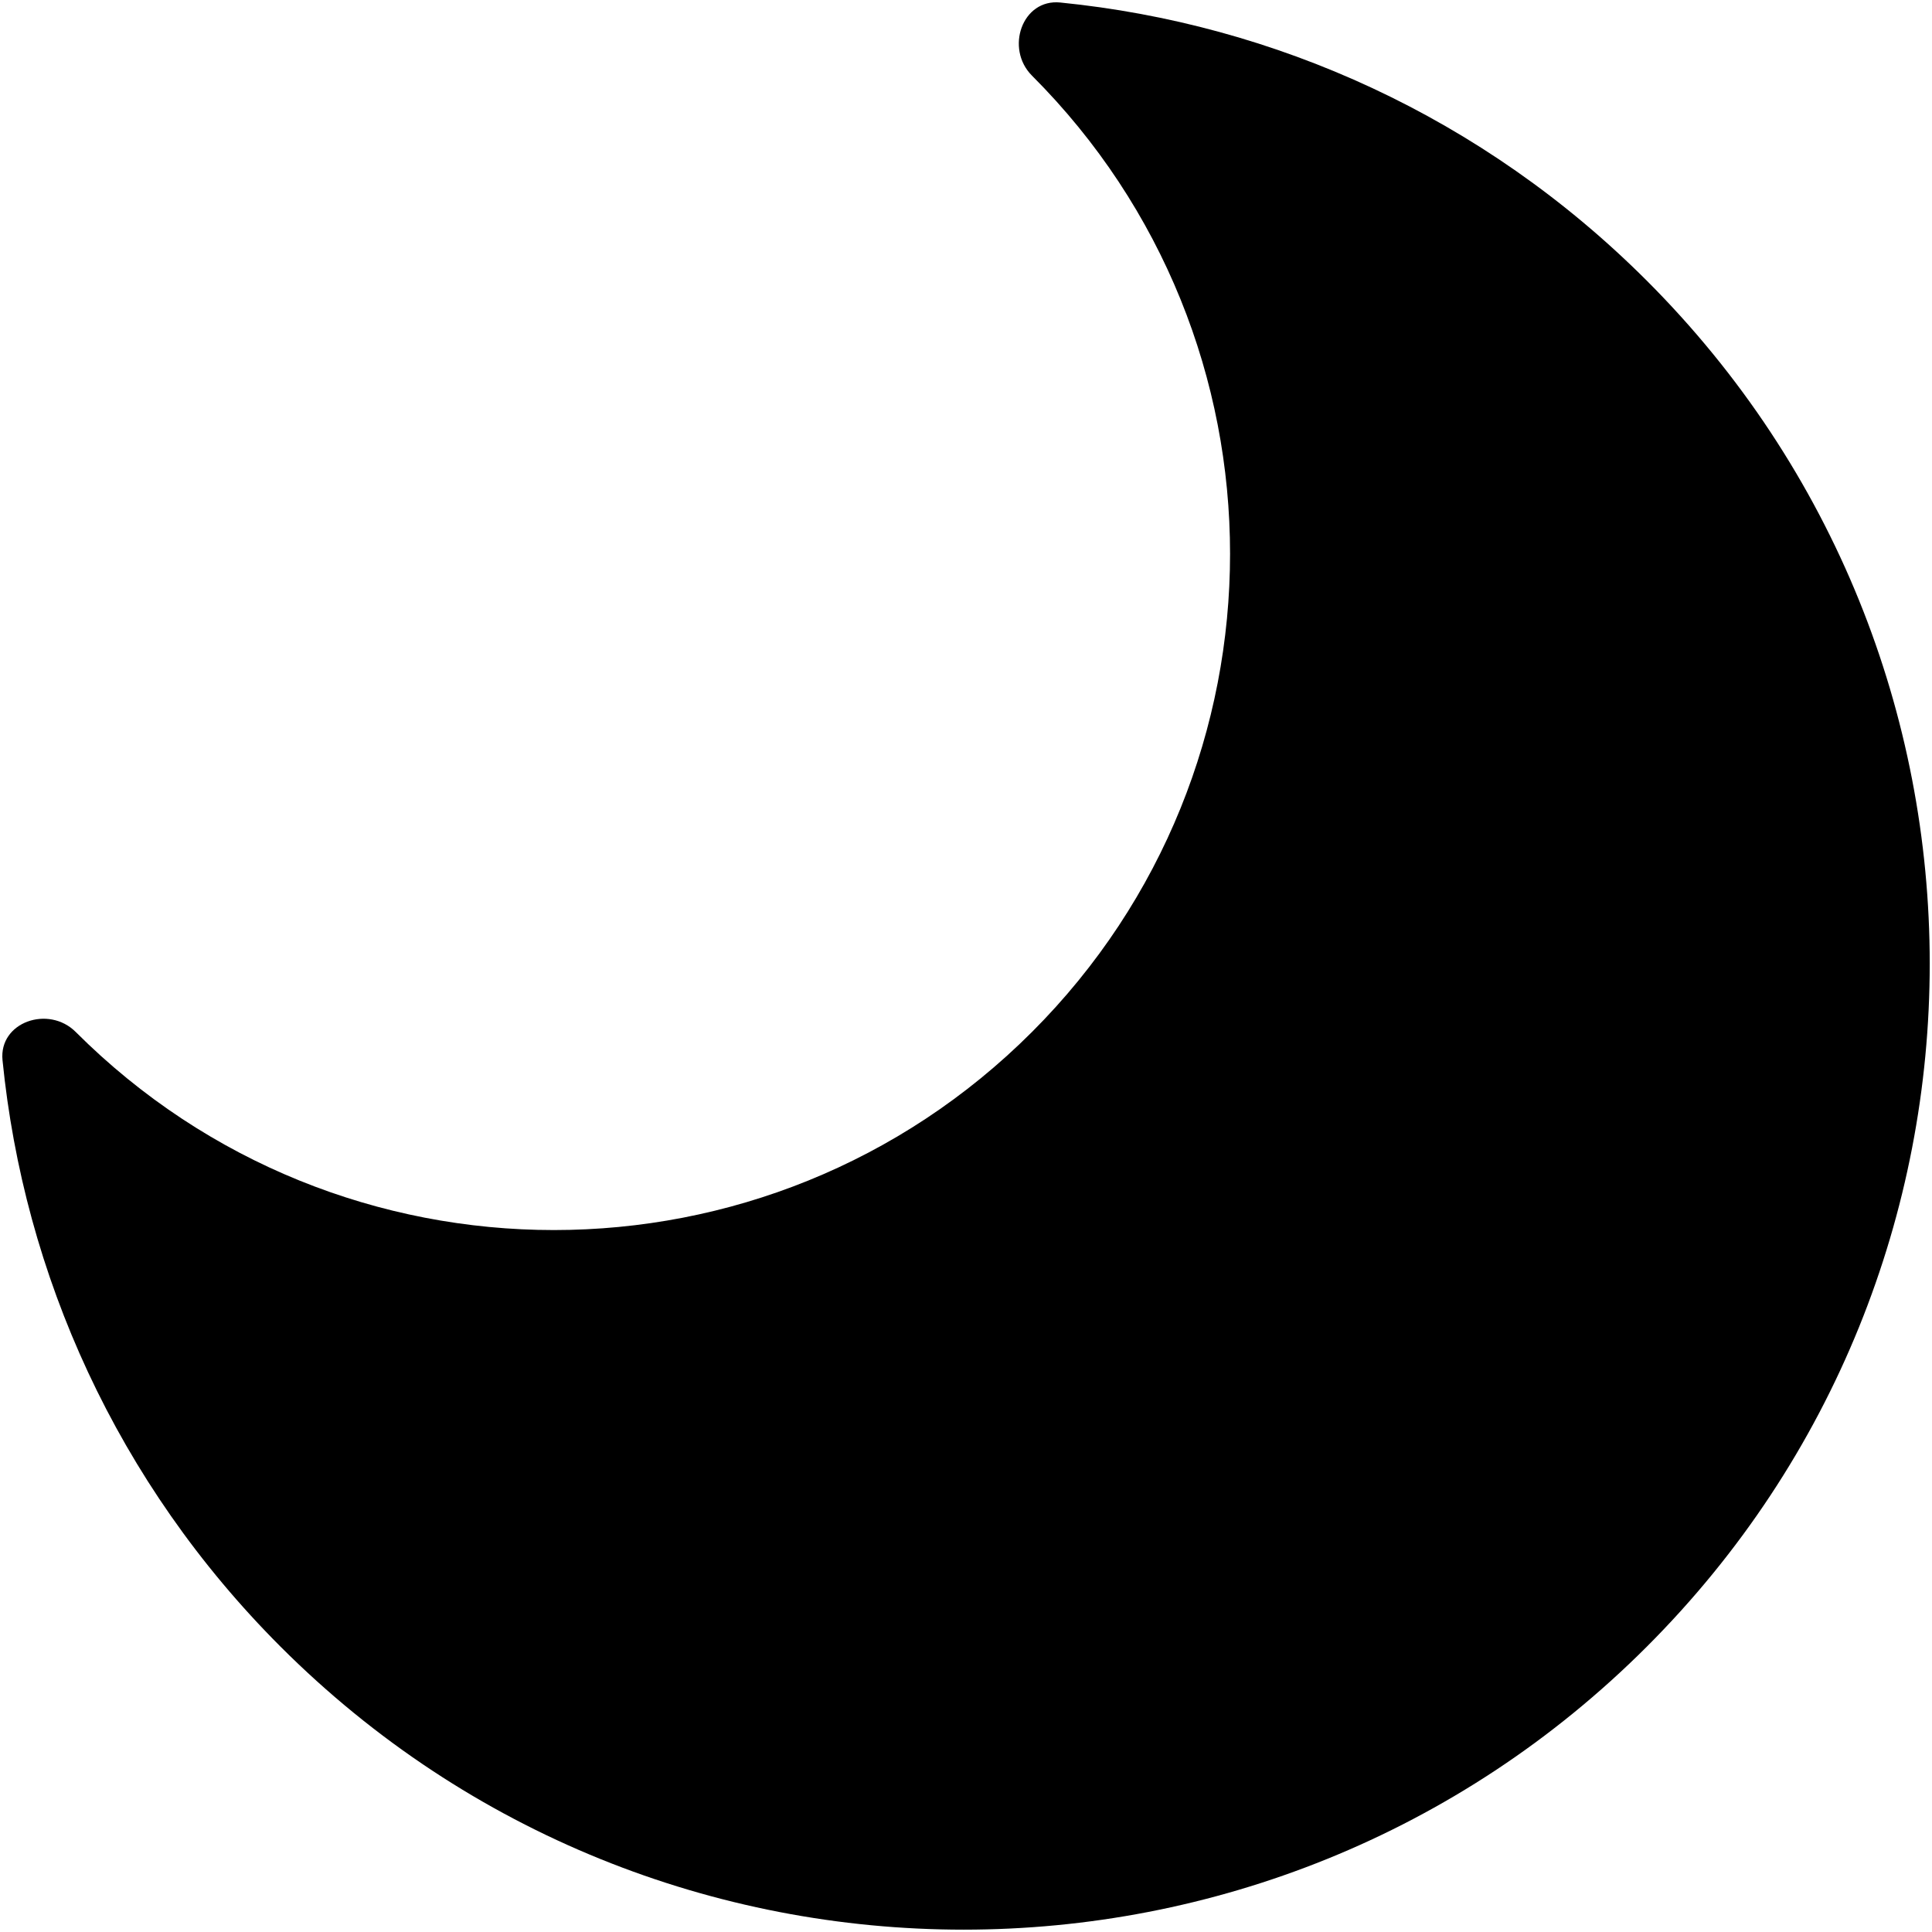
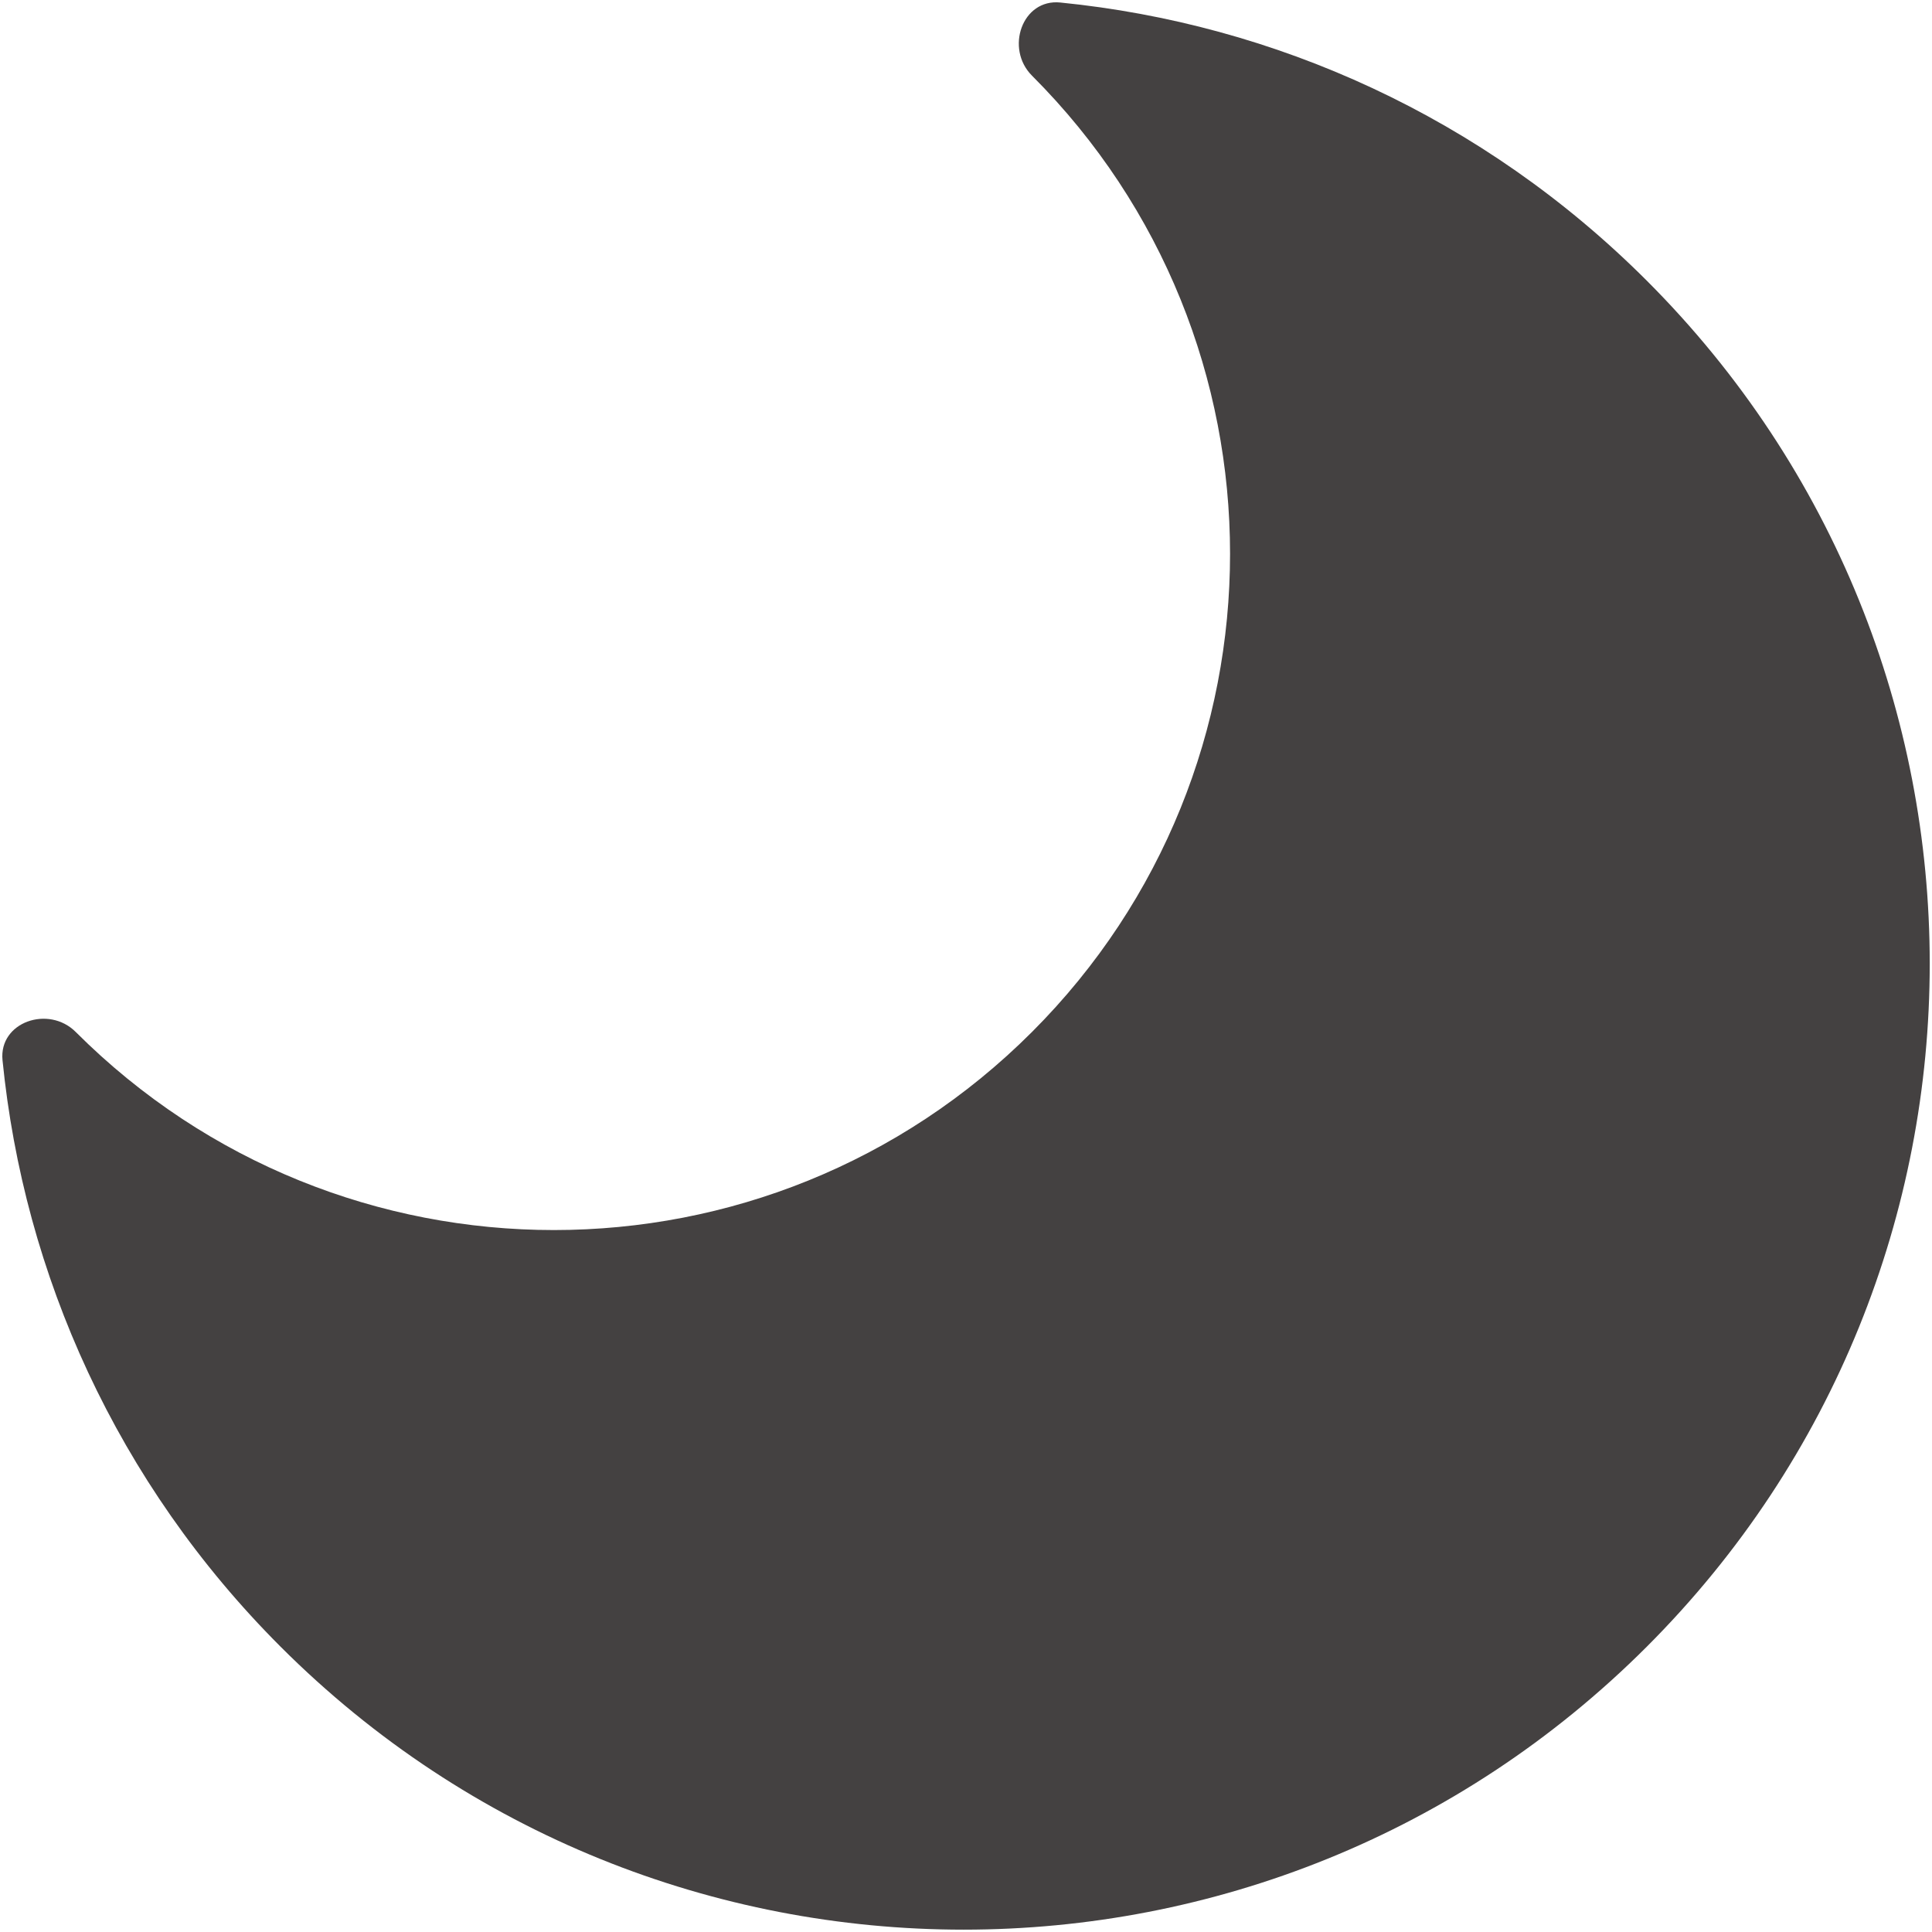
<svg xmlns="http://www.w3.org/2000/svg" width="20" height="20" viewBox="0 0 20 20" fill="none">
-   <path d="M10.683 10.683C13.417 7.949 13.417 3.517 10.683 0.783C10.403 0.503 10.581 -0.014 10.976 0.026C13.192 0.247 15.349 1.207 17.047 2.905C20.953 6.81 20.953 13.142 17.047 17.047C13.142 20.952 6.81 20.952 2.905 17.047C1.207 15.349 0.247 13.192 0.026 10.975C-0.013 10.58 0.503 10.402 0.784 10.683C3.518 13.417 7.95 13.417 10.683 10.683Z" fill="#000" />
+   <path d="M10.683 10.683C13.417 7.949 13.417 3.517 10.683 0.783C10.403 0.503 10.581 -0.014 10.976 0.026C13.192 0.247 15.349 1.207 17.047 2.905C20.953 6.81 20.953 13.142 17.047 17.047C13.142 20.952 6.81 20.952 2.905 17.047C1.207 15.349 0.247 13.192 0.026 10.975C-0.013 10.58 0.503 10.402 0.784 10.683C3.518 13.417 7.95 13.417 10.683 10.683Z" fill="#444141" />
</svg>
